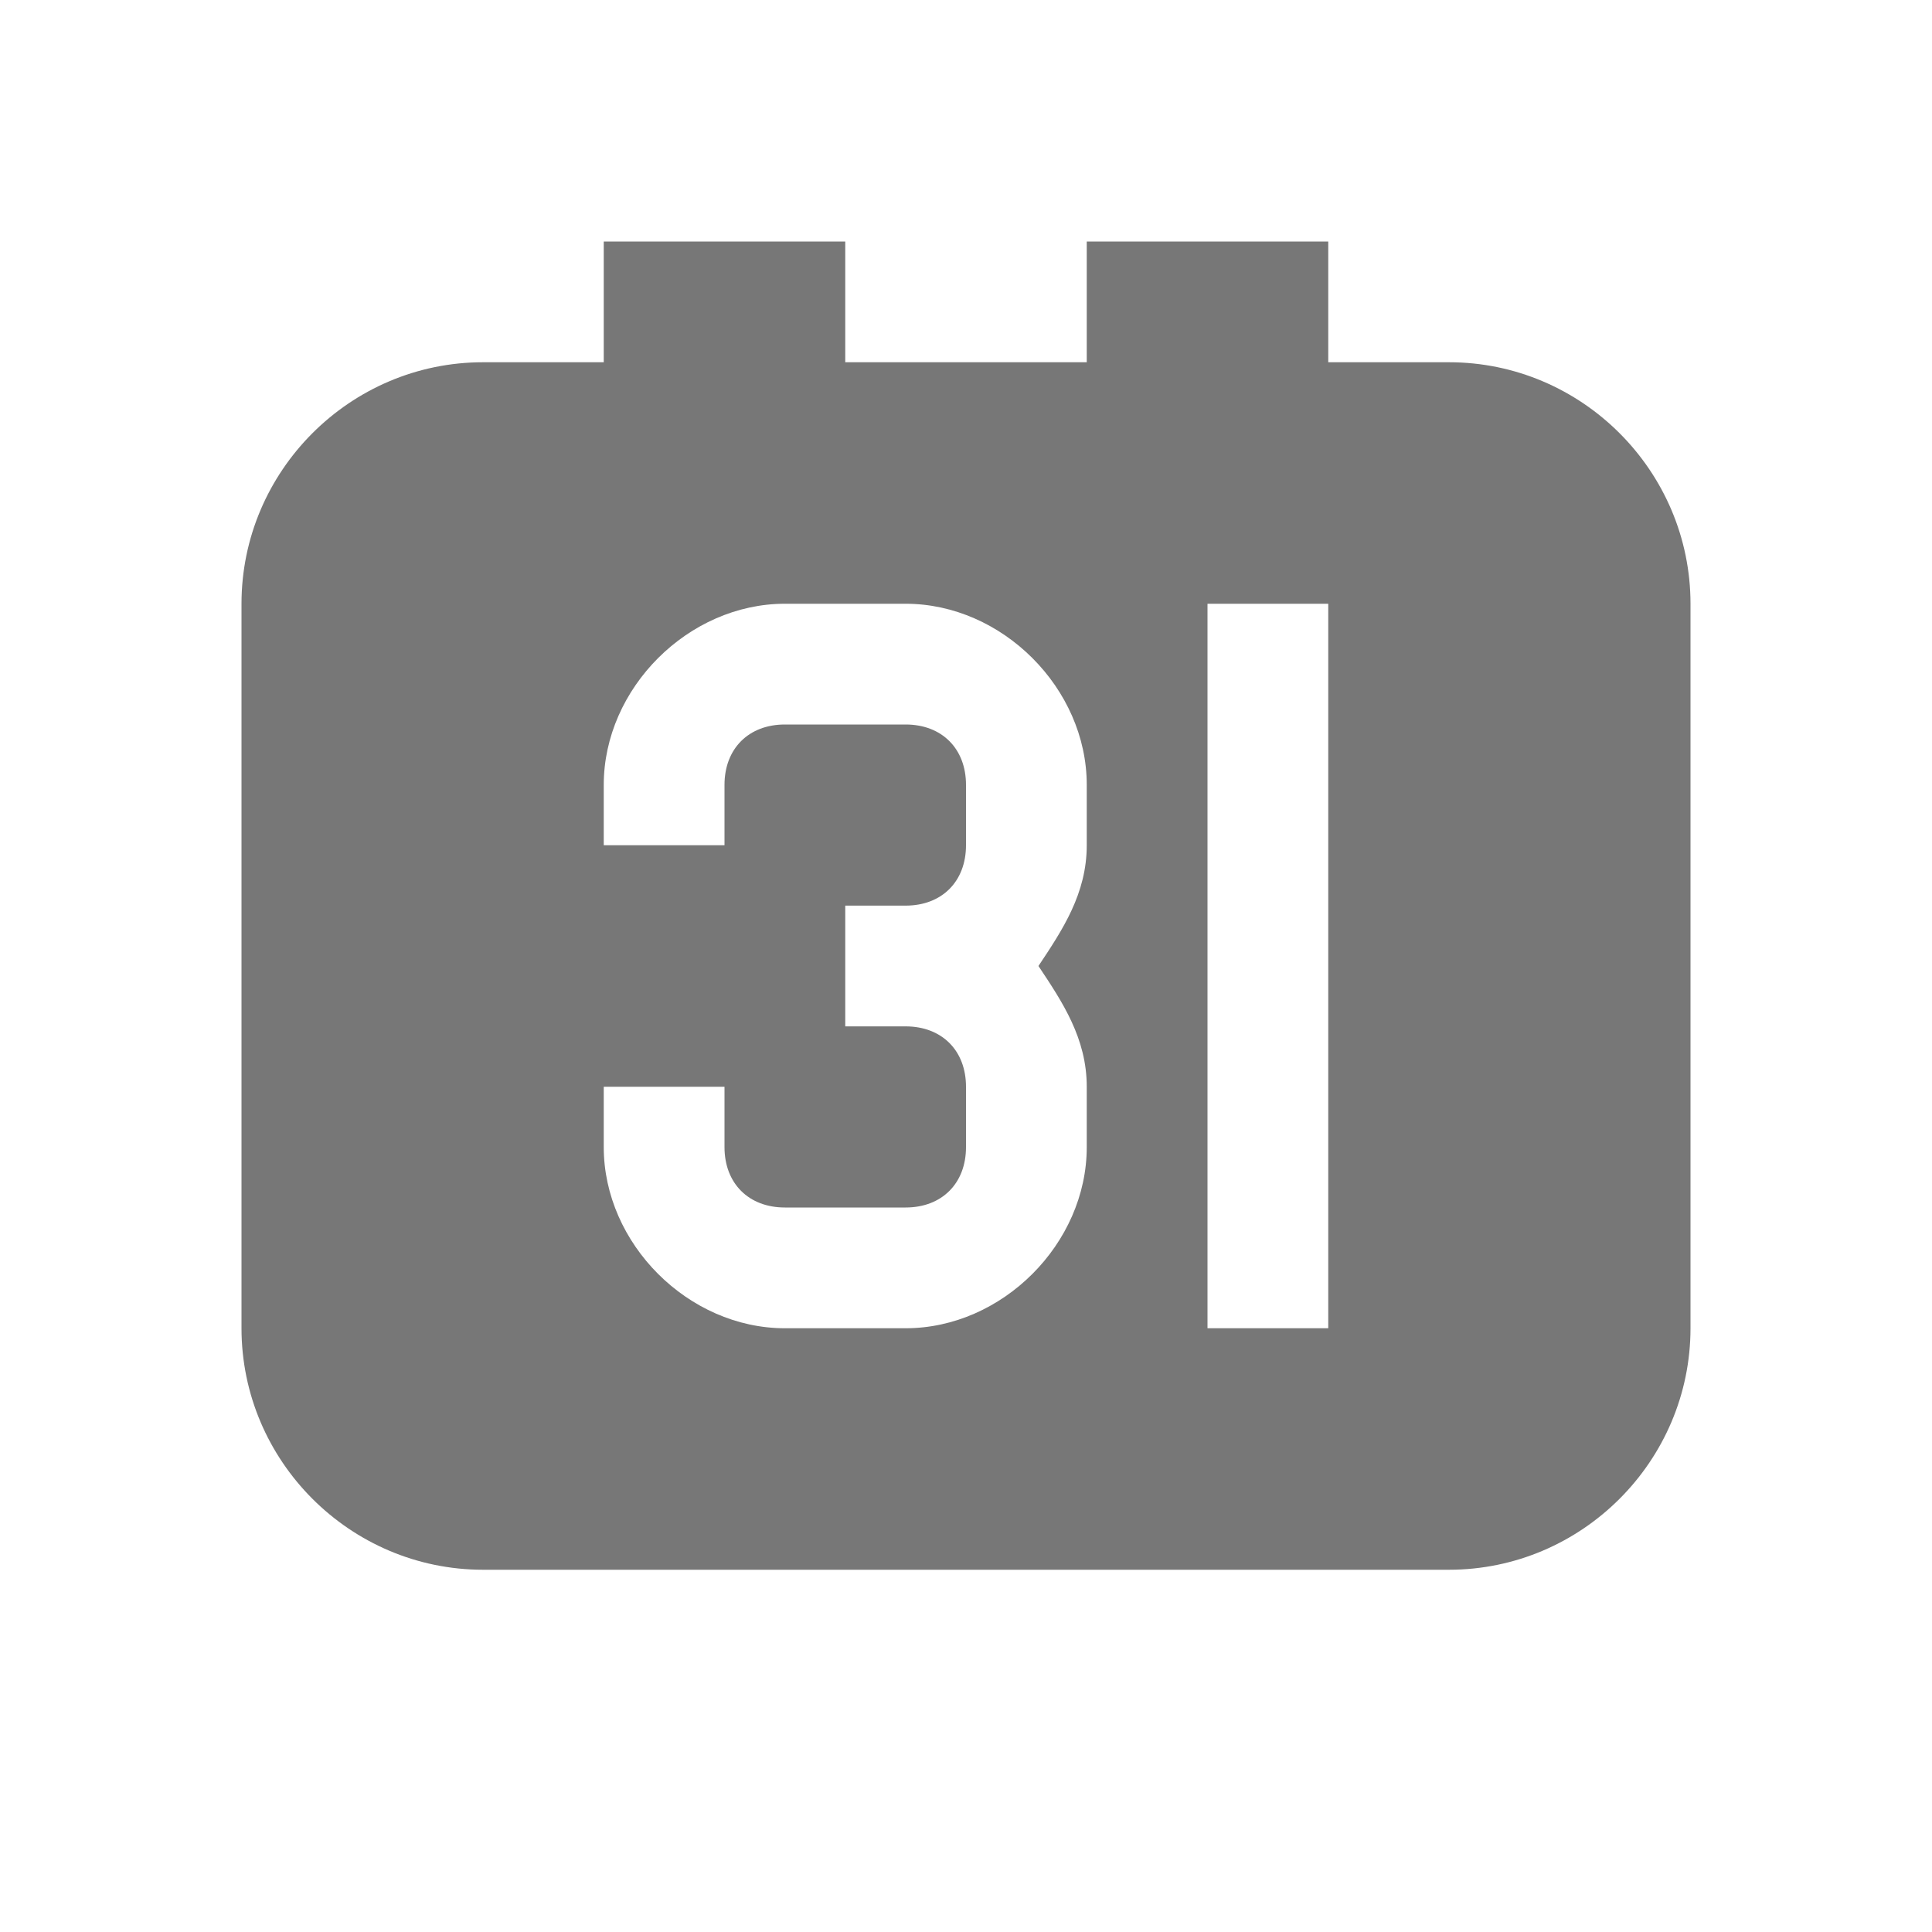
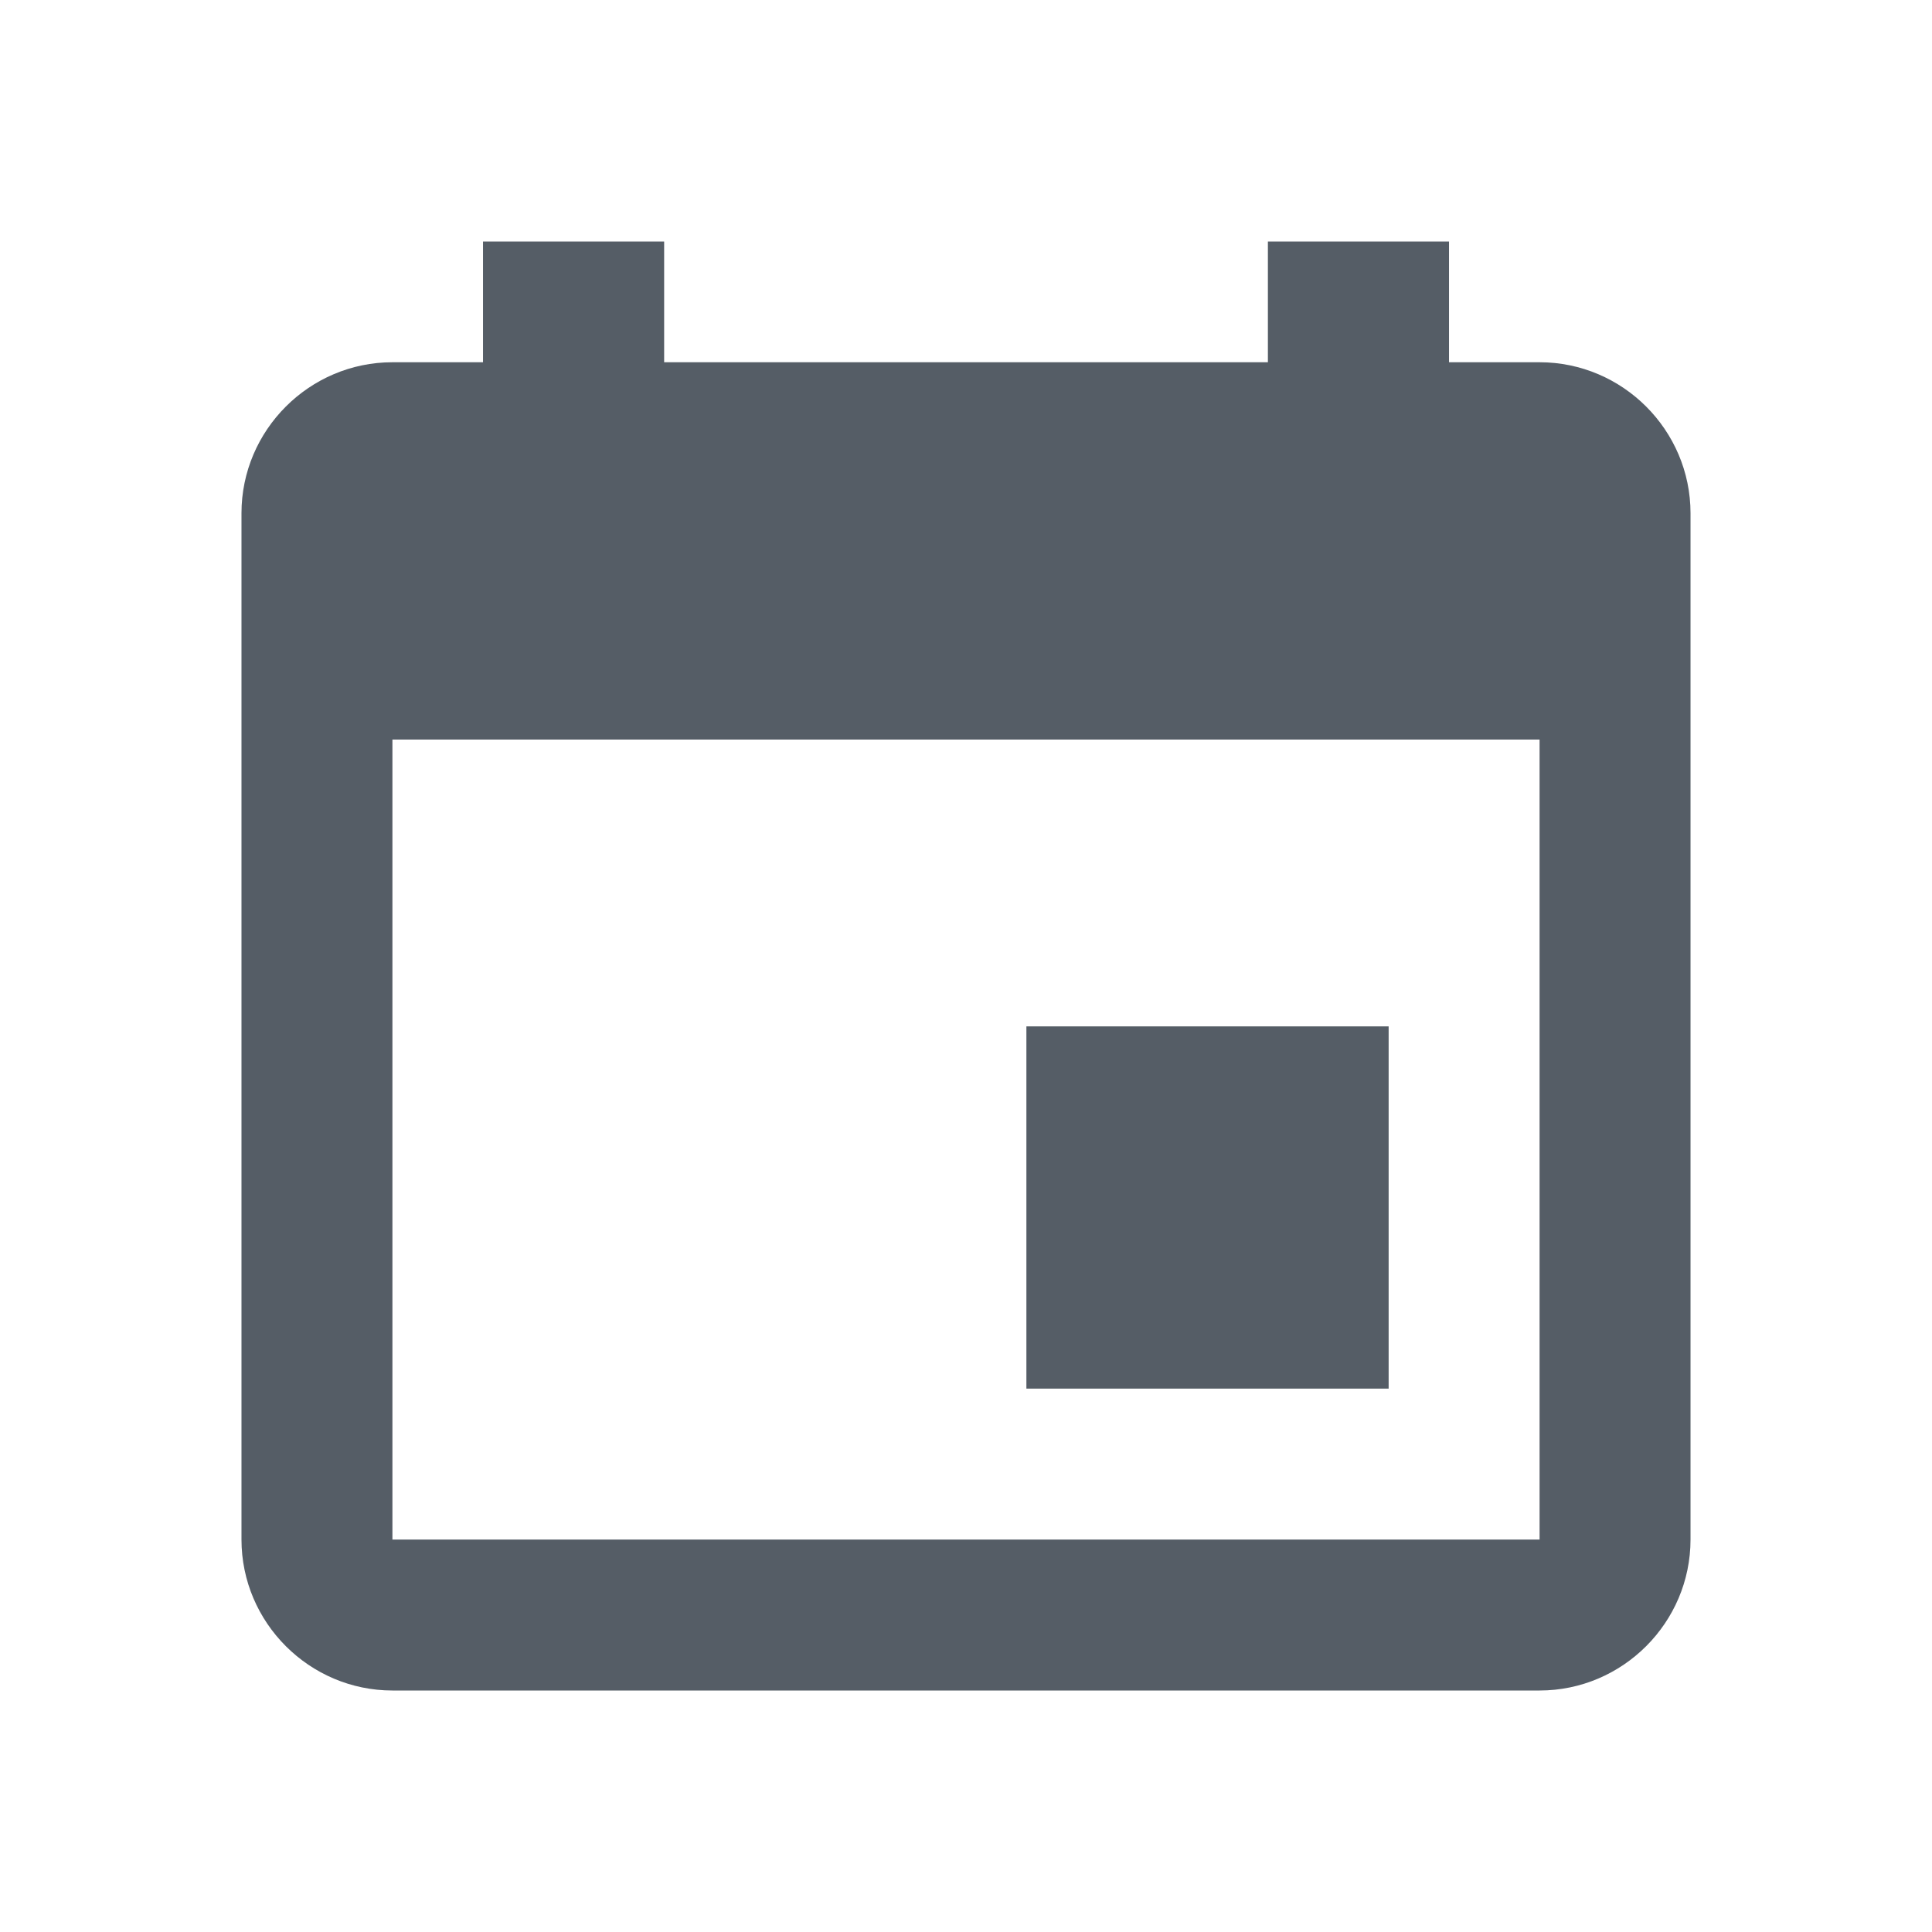
- <svg xmlns="http://www.w3.org/2000/svg" viewBox="0 0 16 16">
-   <path fill="#777" d="M12 3h-1V2H9v1H7V2H5v1H4c-1.1 0-2 .9-2 2v6c0 1.1.9 2 2 2h8c1.1 0 2-.9 2-2V5c0-1.1-.9-2-2-2zM9 7c0 .4-.2.7-.4 1 .2.3.4.6.4 1v.5c0 .8-.7 1.5-1.5 1.5h-1C5.7 11 5 10.3 5 9.5V9h1v.5c0 .3.2.5.5.5h1c.3 0 .5-.2.5-.5V9c0-.3-.2-.5-.5-.5H7v-1h.5c.3 0 .5-.2.5-.5v-.5c0-.3-.2-.5-.5-.5h-1c-.3 0-.5.2-.5.5V7H5v-.5C5 5.7 5.7 5 6.5 5h1C8.3 5 9 5.7 9 6.5V7zm2 4h-1V5h1v6z" />
+ <svg xmlns="http://www.w3.org/2000/svg" viewBox="0 0 512 512">
+   <path fill="#555d66" d="M368.005 272h-96v96h96v-96zm-32-208v32h-160V64h-48v32h-24.01c-22.002 0-40 17.998-40 40v272c0 22.002 17.998 40 40 40h304.01c22.002 0 40-17.998 40-40V136c0-22.002-17.998-40-40-40h-24V64h-48zm72 344h-304.01V196h304.01v212z" />
</svg>
